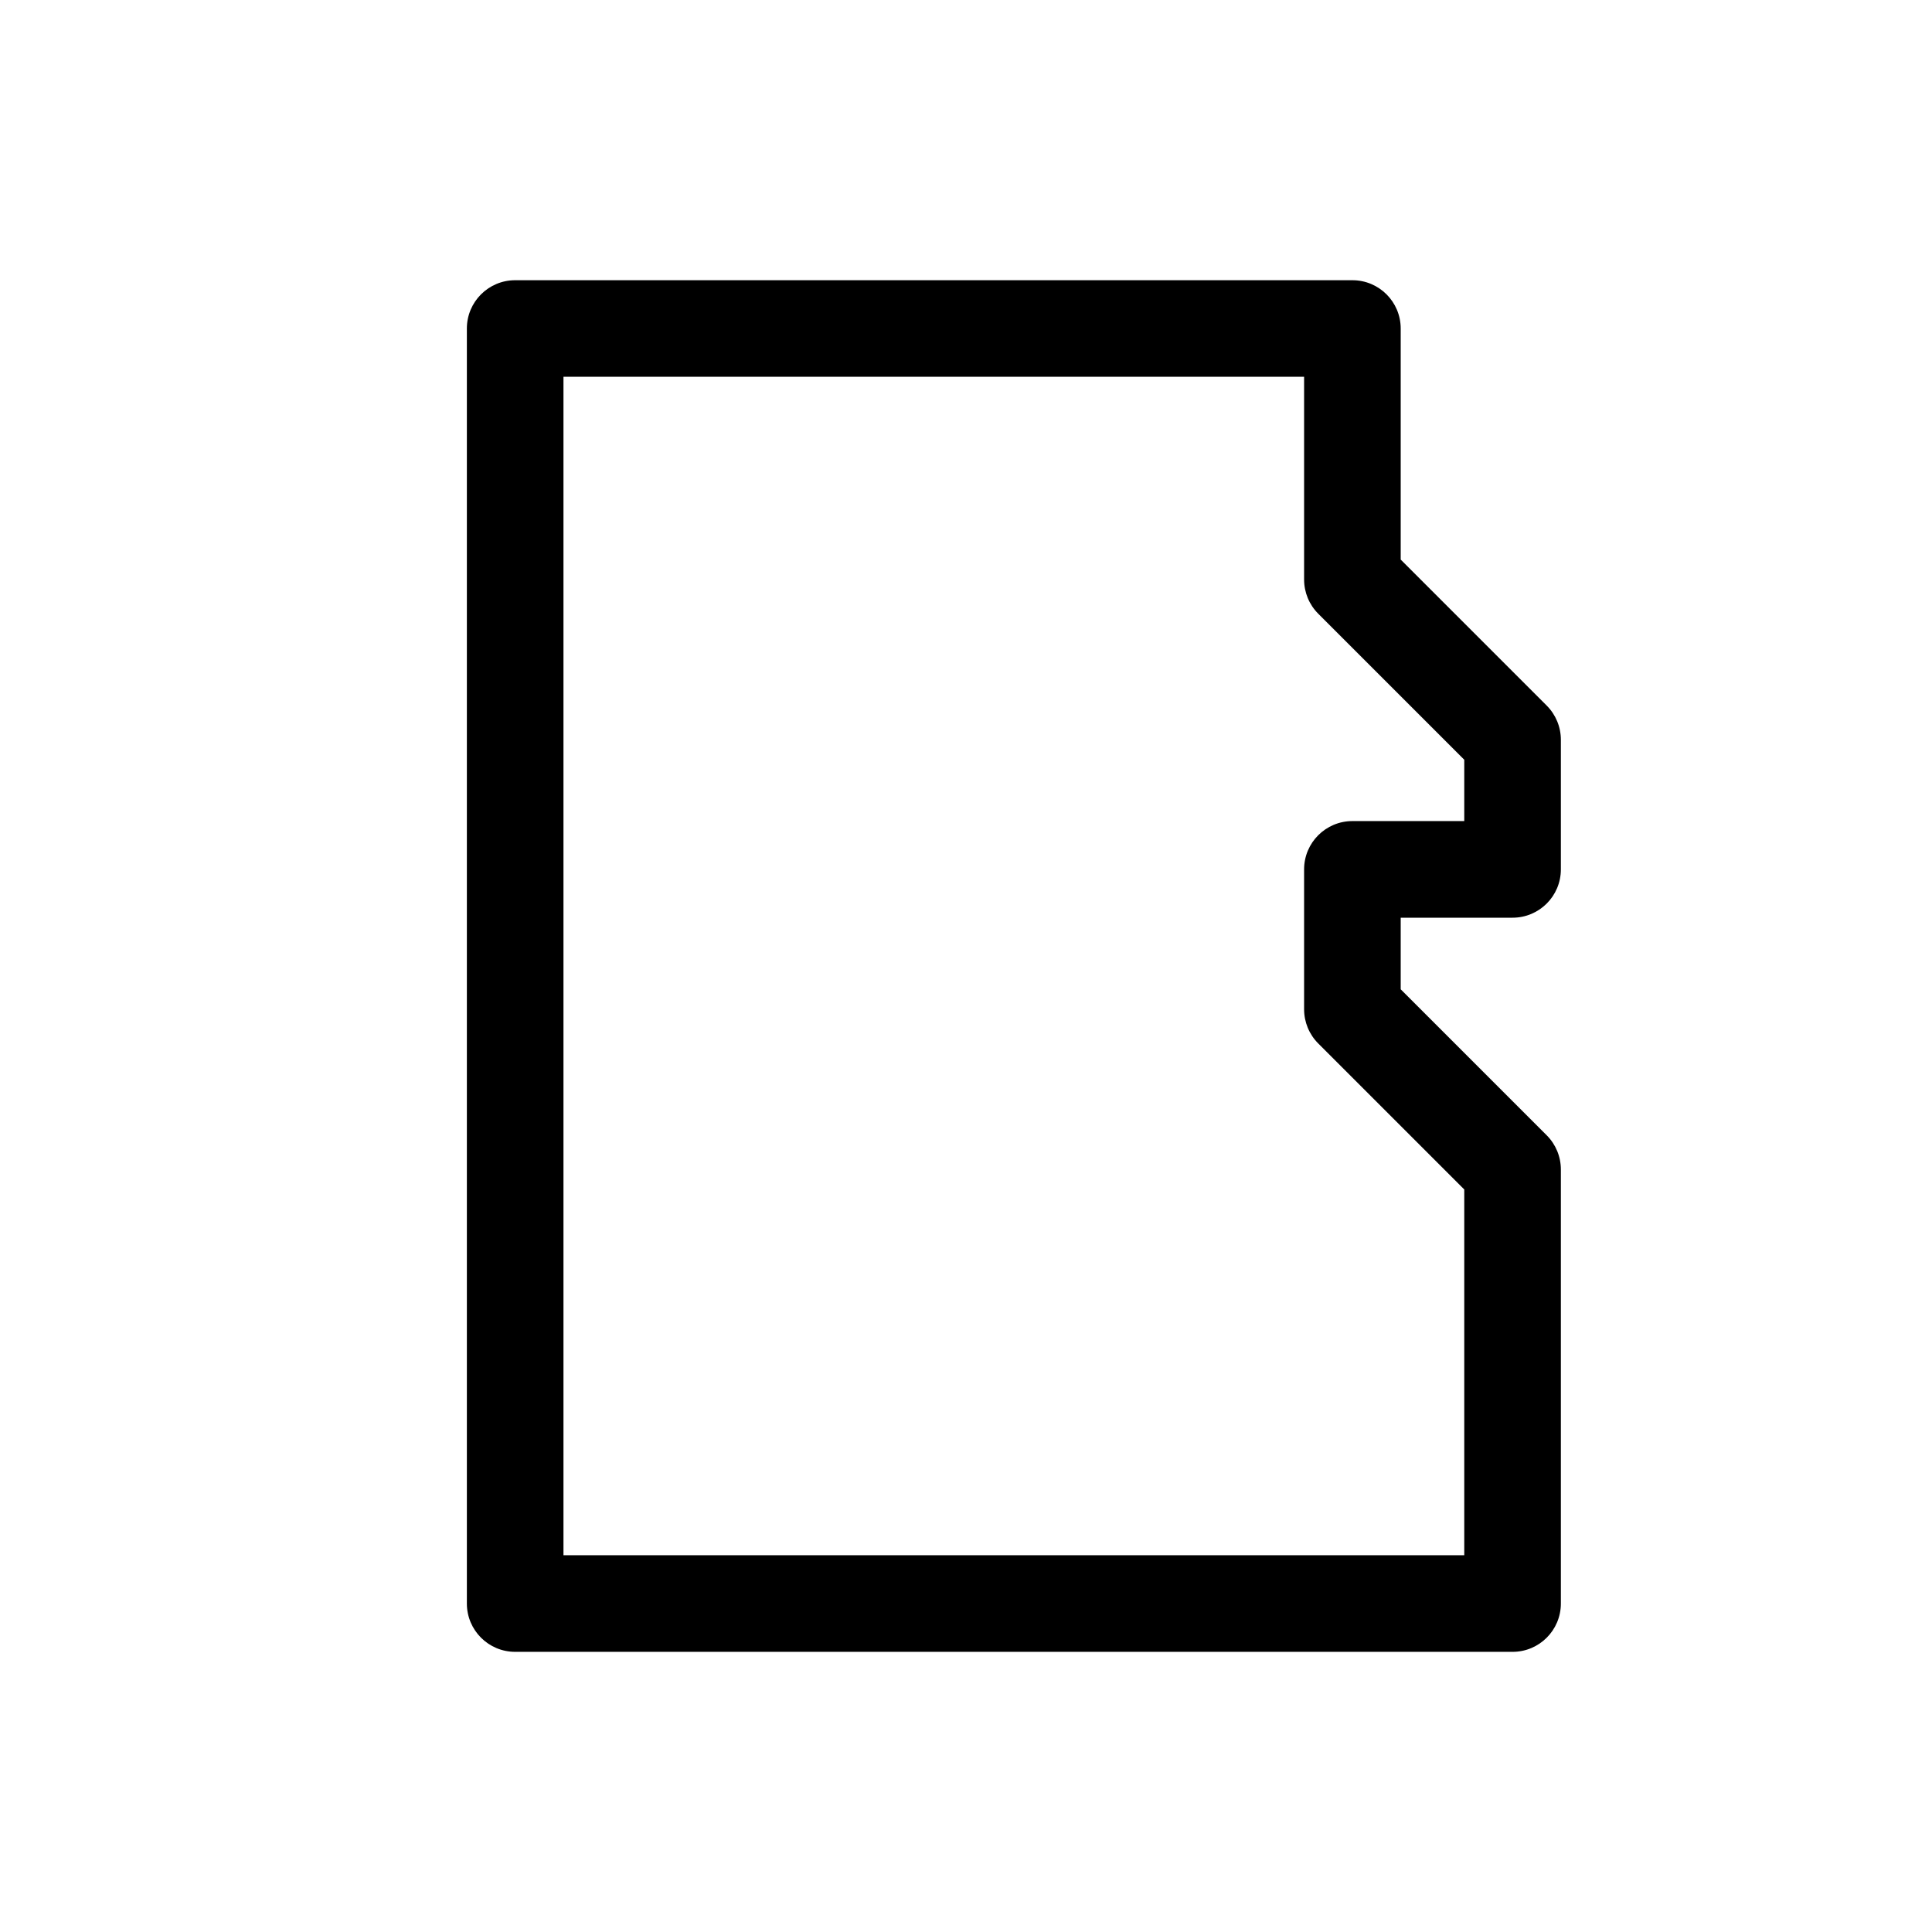
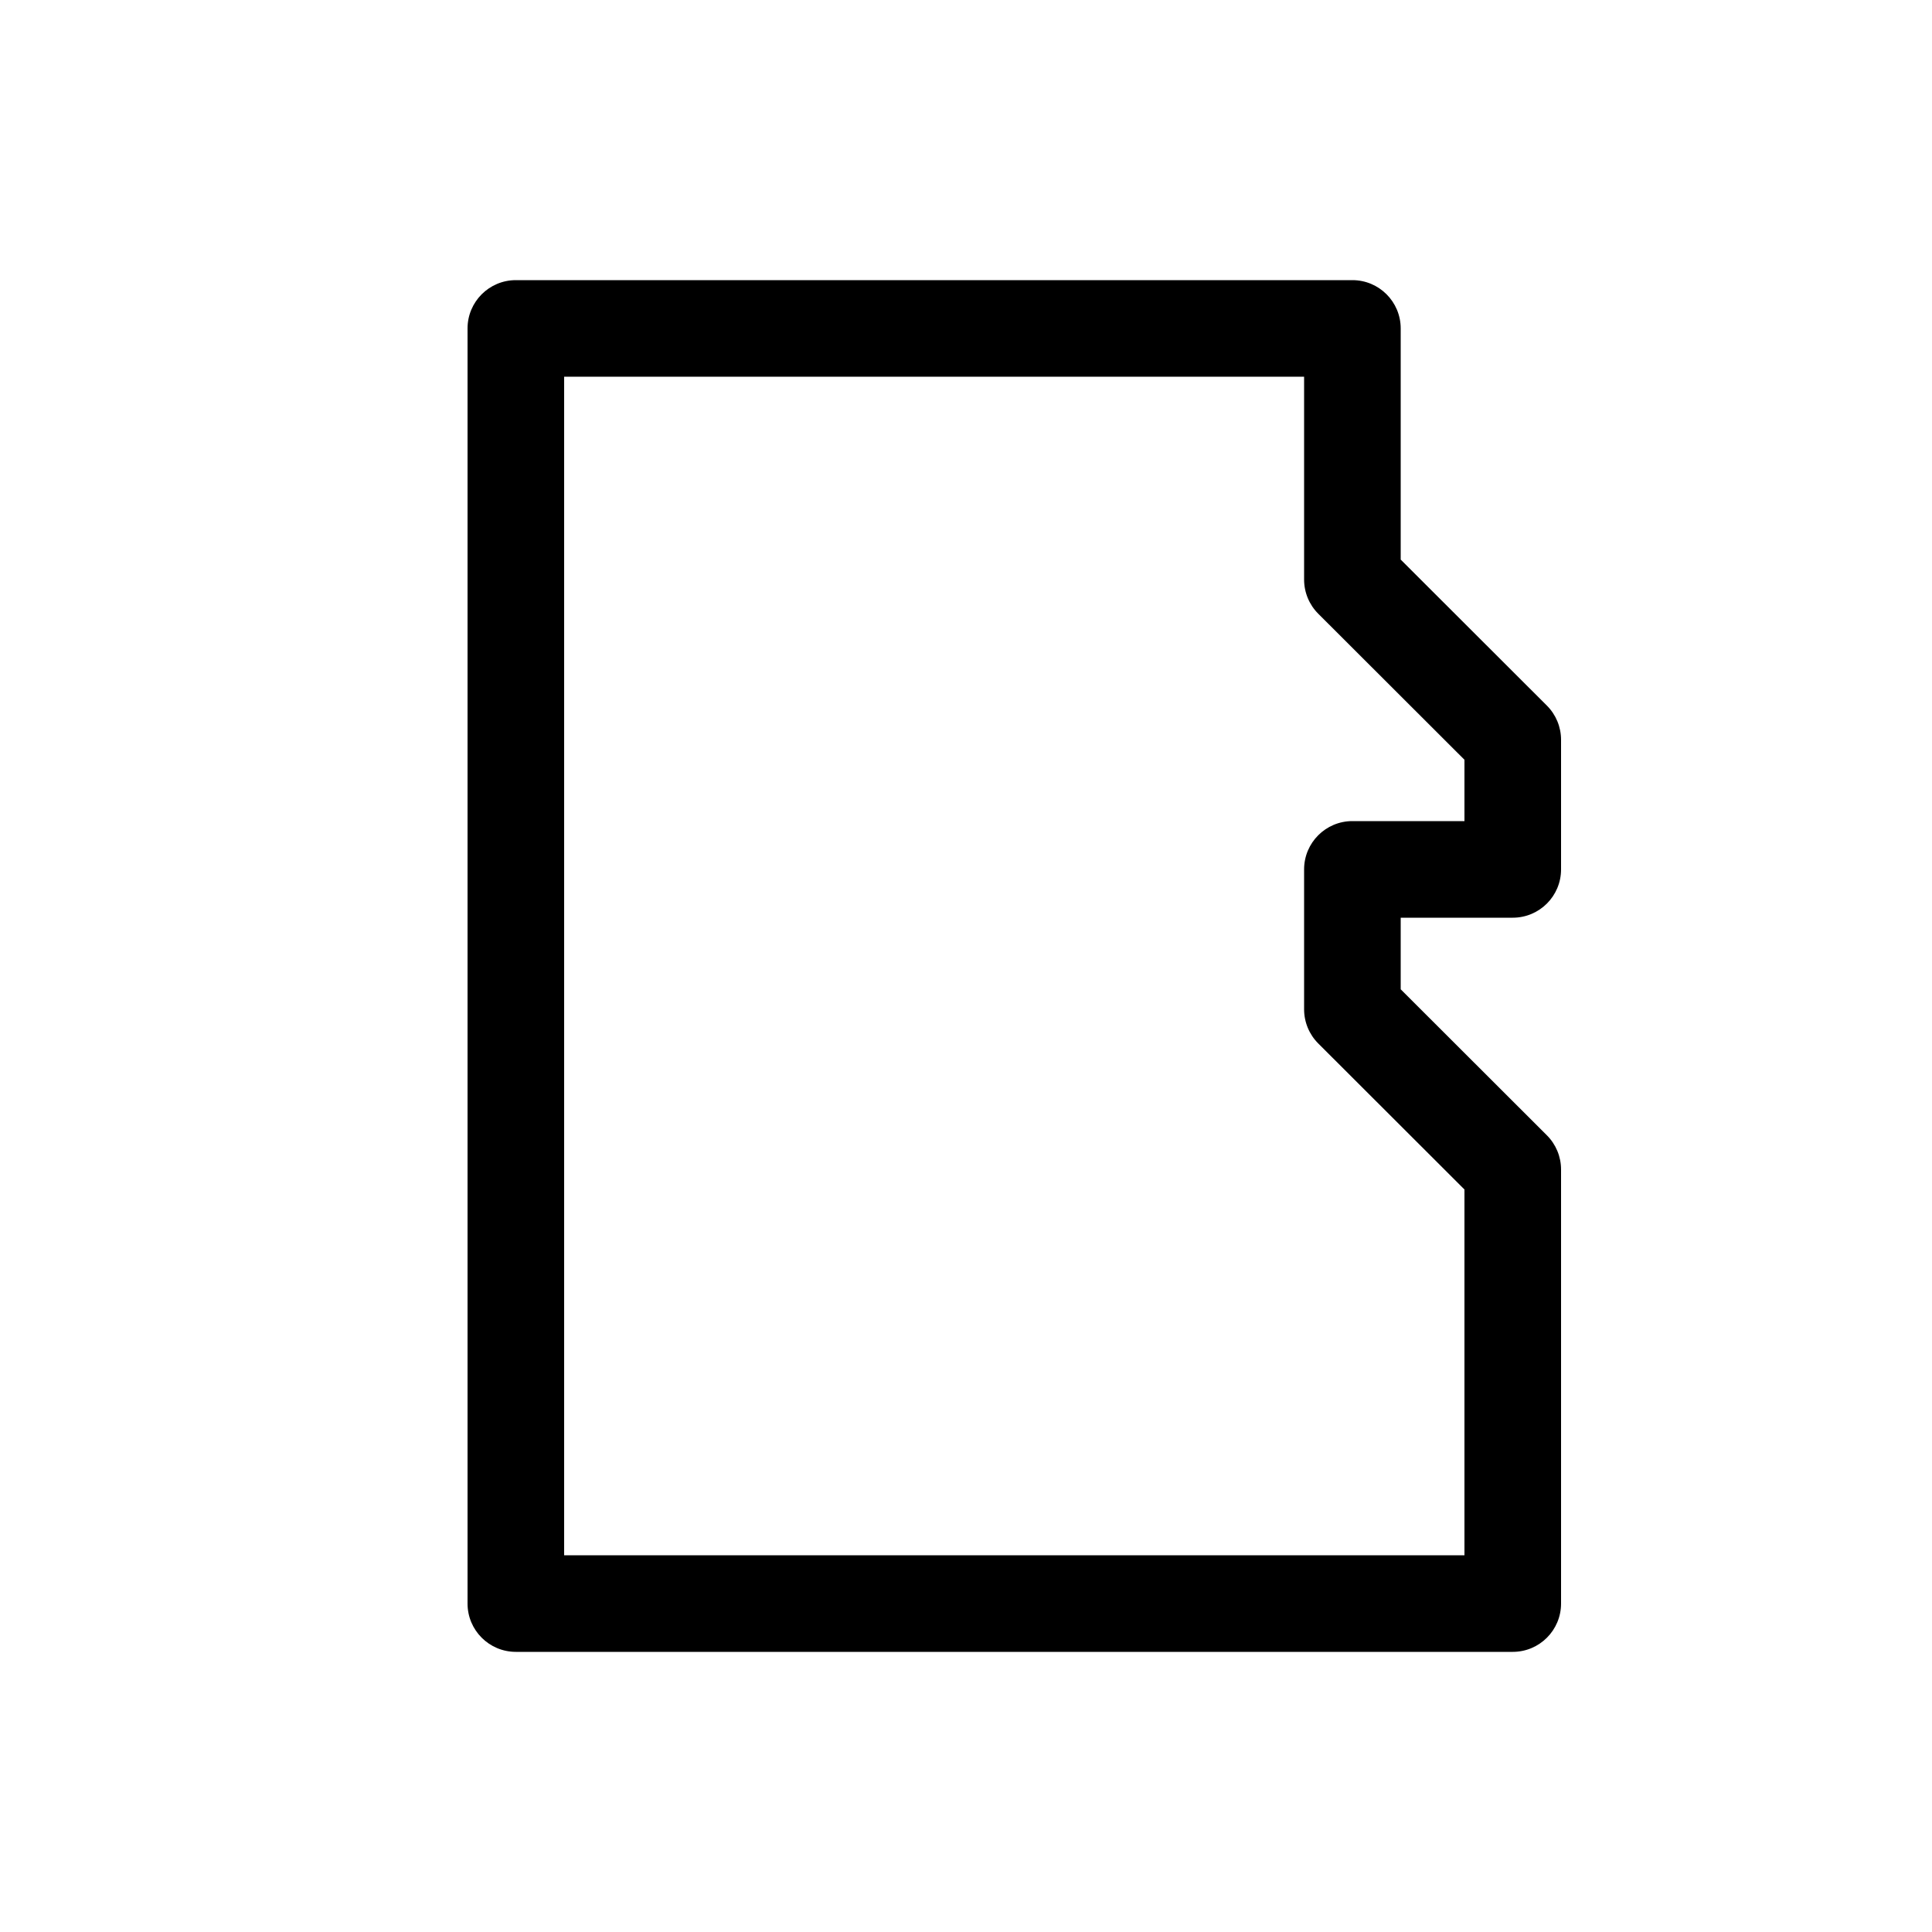
<svg xmlns="http://www.w3.org/2000/svg" id="c" data-name="レイヤー 4" viewBox="0 0 1000 1000">
-   <path d="M782.9,854.99H266.65c-13.81,0-25-11.19-25-25V170.04c0-13.81,11.19-25,25-25h433.35c13.81,0,25,11.19,25,25v119.6l75.58,75.58c4.69,4.69,7.32,11.05,7.32,17.68v67.1c0,13.81-11.19,25-25,25h-57.9v37.06l75.58,75.58c4.69,4.69,7.32,11.05,7.32,17.68v224.67c0,13.81-11.19,25-25,25ZM291.65,804.99h466.25v-189.32l-75.58-75.58c-4.69-4.69-7.32-11.05-7.32-17.68v-72.42c0-13.81,11.19-25,25-25h57.9v-31.75l-75.58-75.58c-4.69-4.69-7.32-11.05-7.32-17.68v-104.96h-383.35v609.95Z" />
+   <path d="M783,855H267c-13.81,0-25-11.19-25-25V170c0-13.81,11.19-25,25-25h433c13.81,0,25,11.19,25,25v119.64l75.67,75.58c4.69,4.69,7.33,11.05,7.33,17.69v67.09c0,13.81-11.19,25-25,25h-58v37.06l75.67,75.58c4.69,4.69,7.33,11.05,7.33,17.69v224.67c0,13.81-11.19,25-25,25ZM292,805h466v-189.32l-75.67-75.58c-4.69-4.69-7.33-11.05-7.33-17.69v-72.41c0-13.81,11.19-25,25-25h58v-31.75l-75.67-75.58c-4.69-4.69-7.33-11.05-7.33-17.69v-104.99h-383v610Z" />
</svg>
